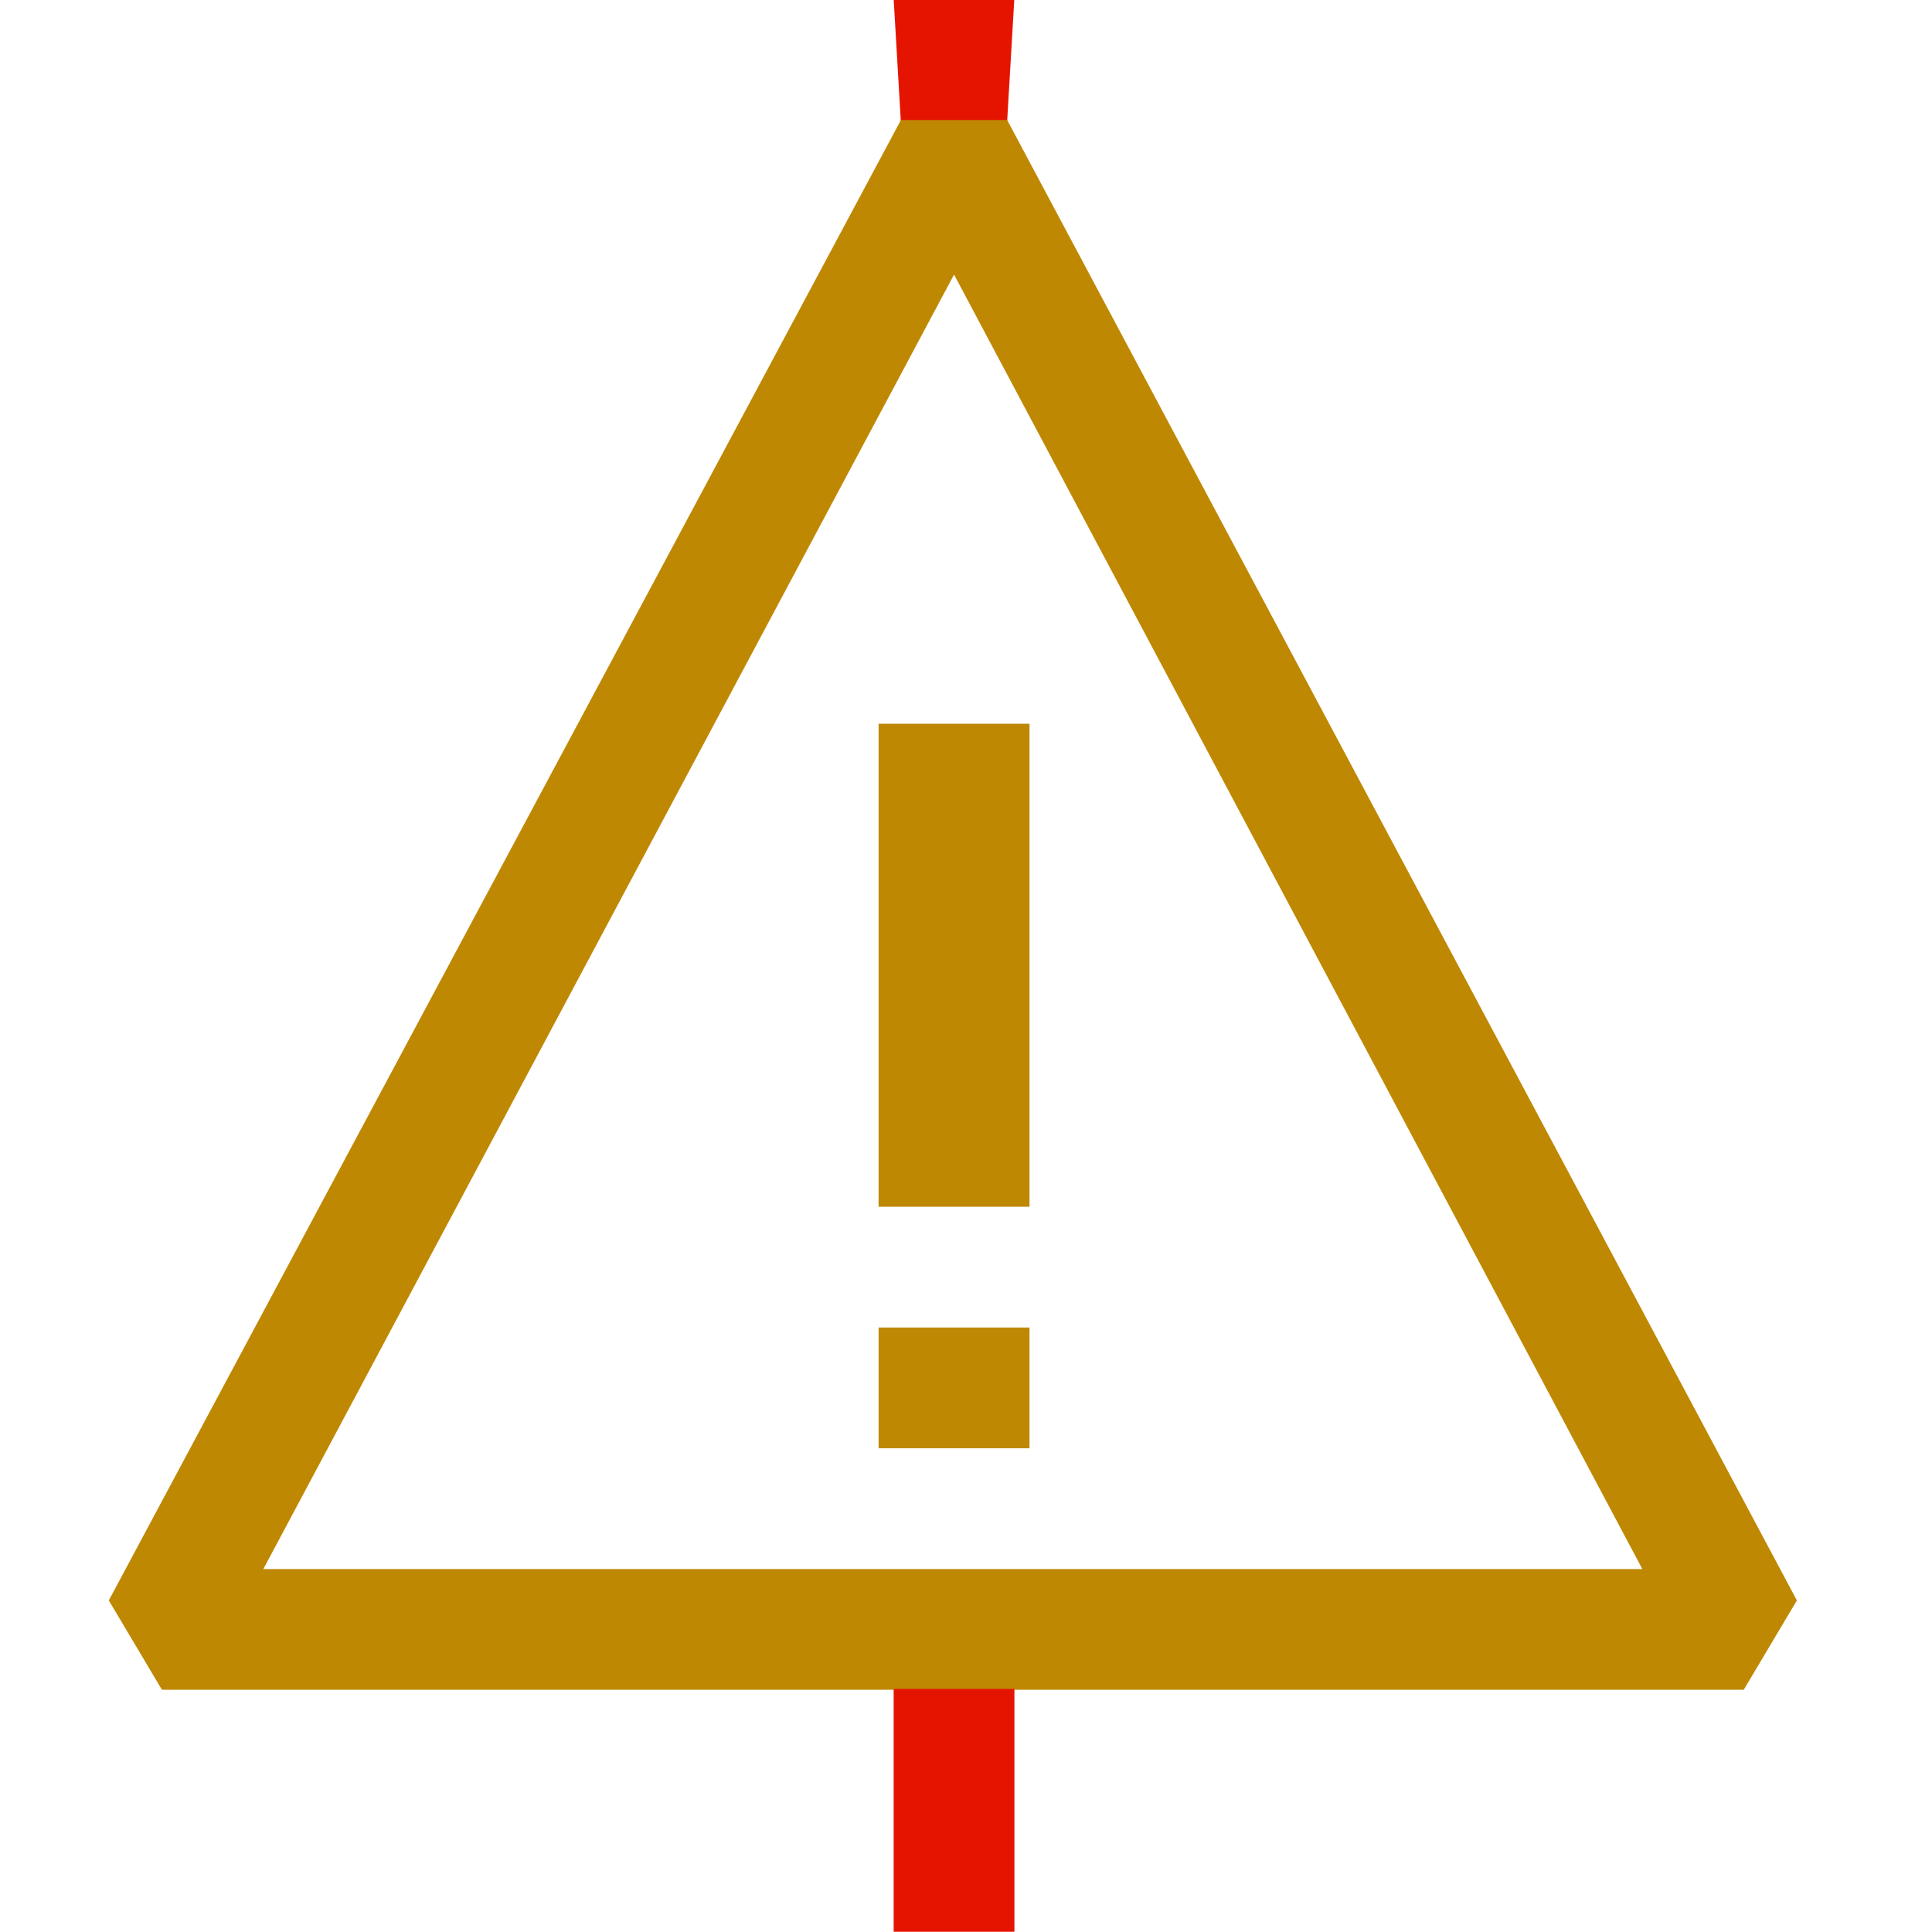
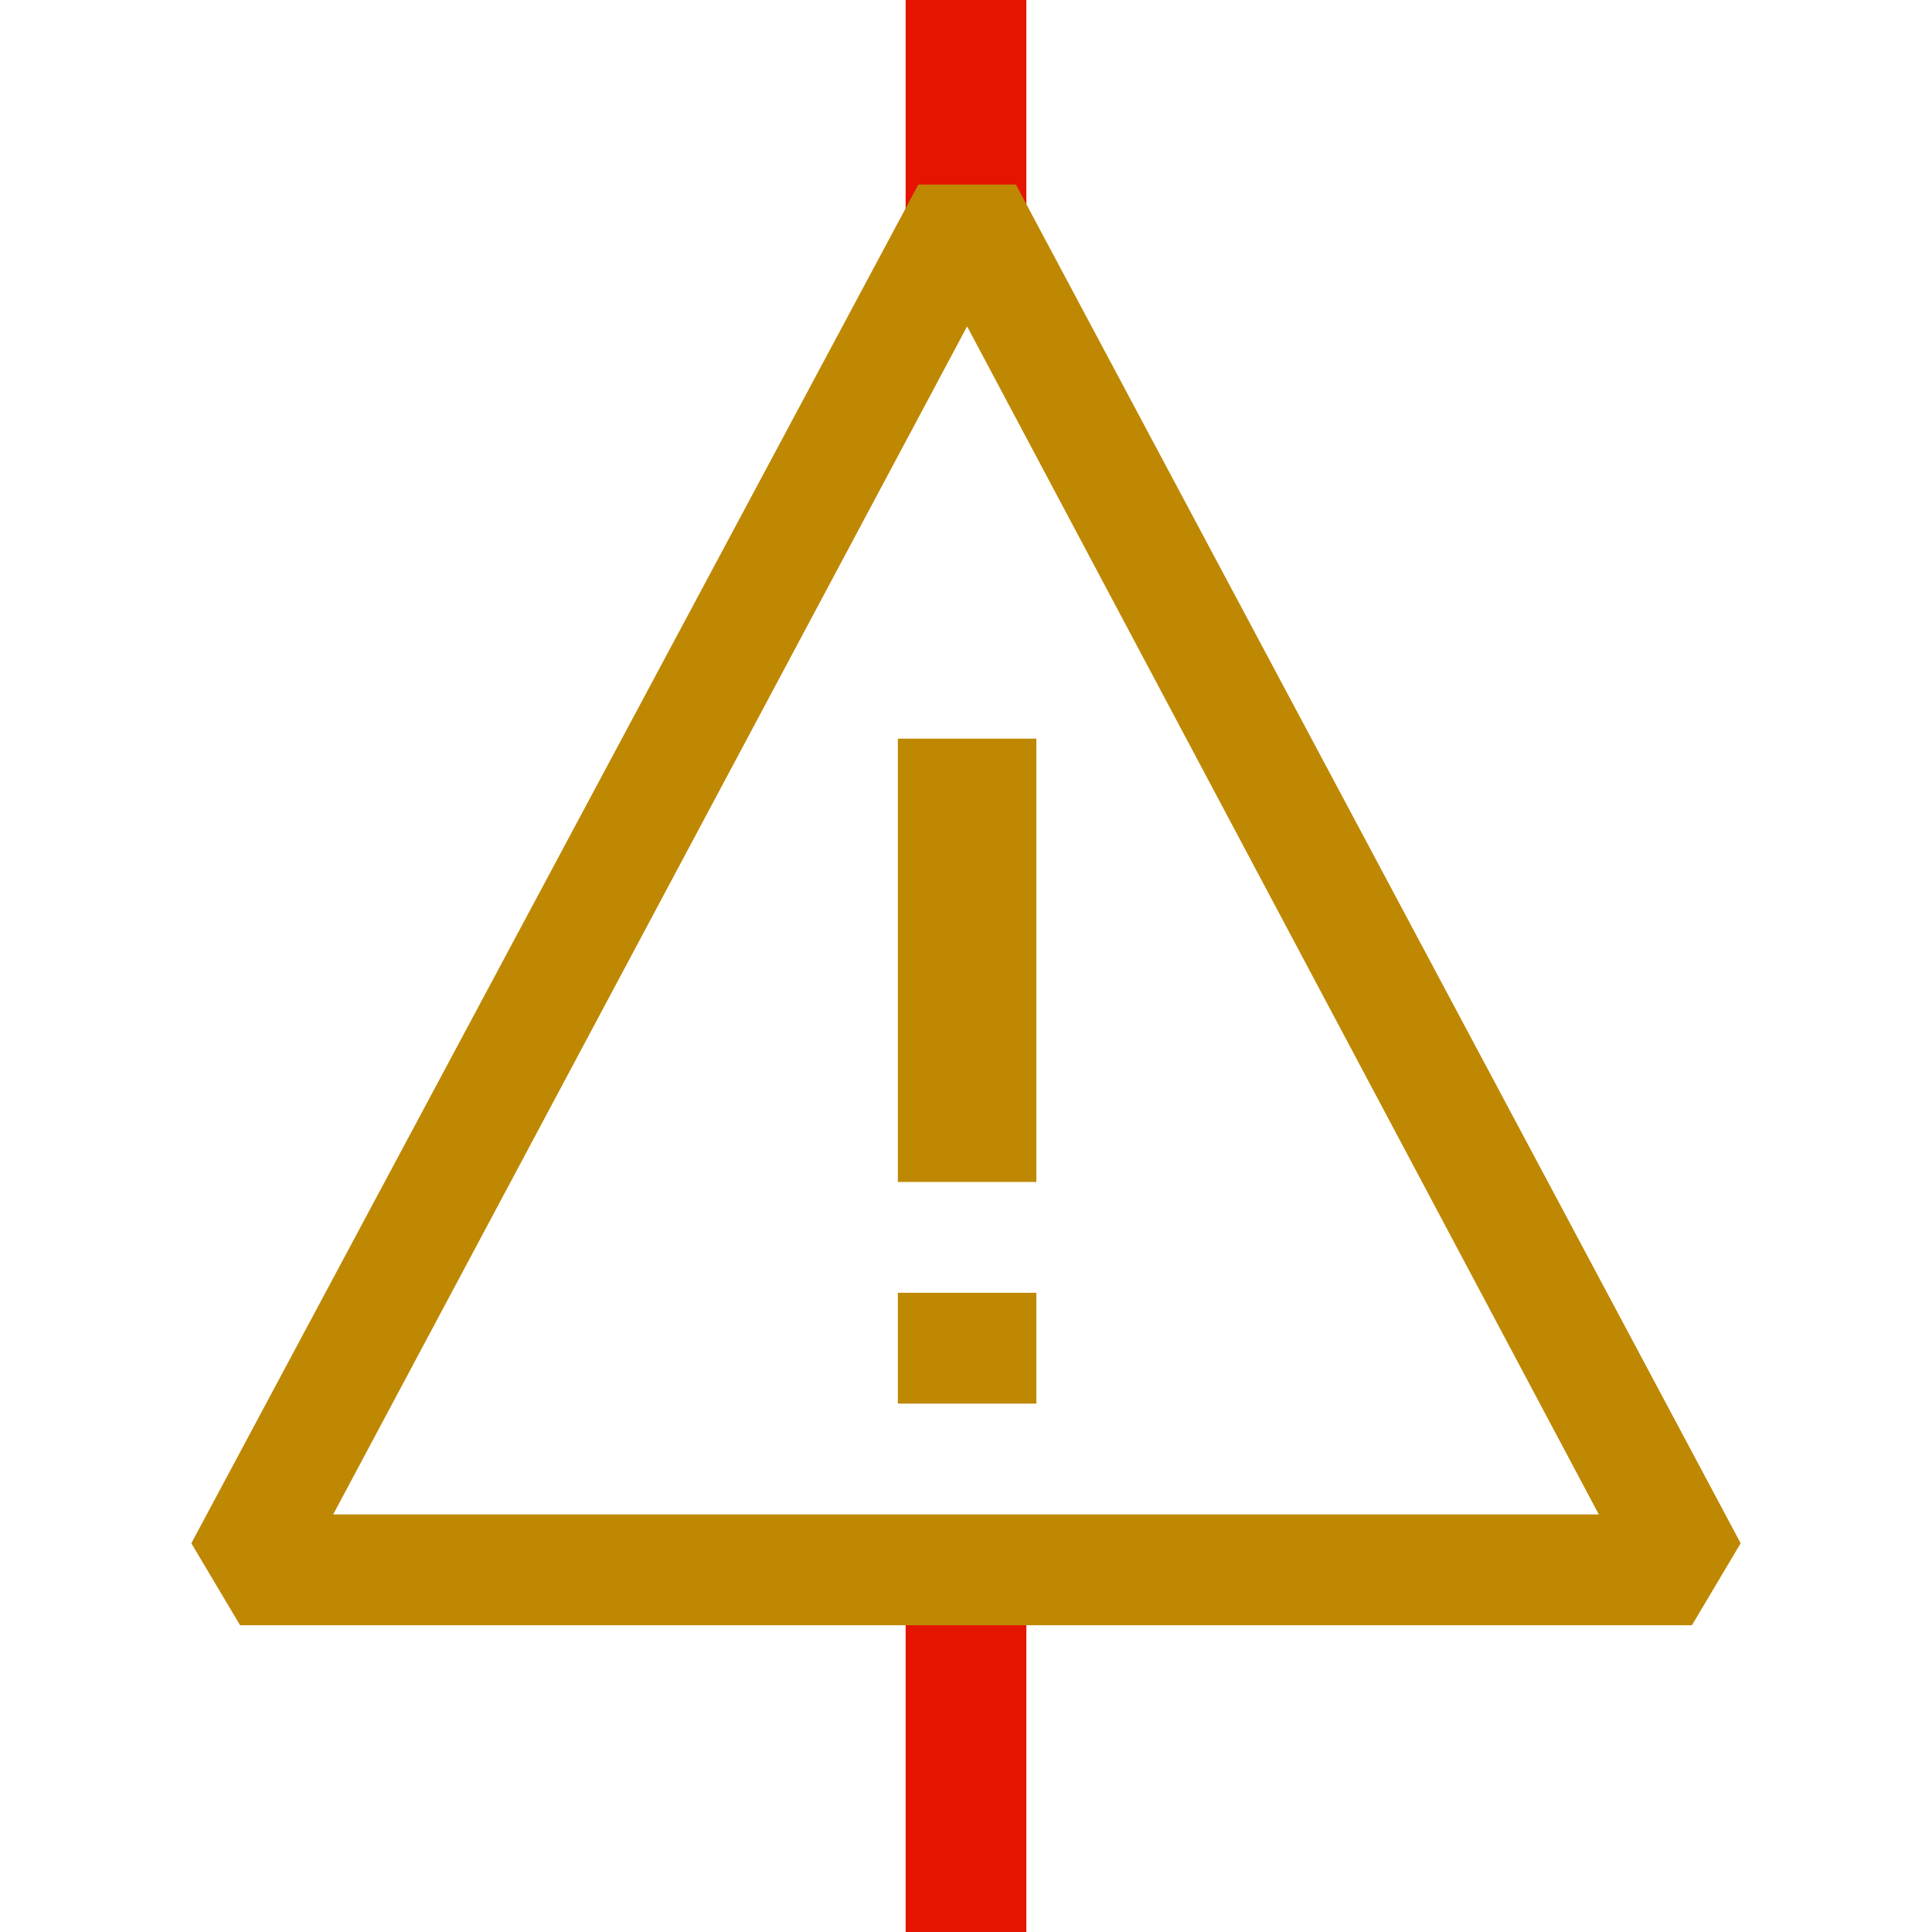
<svg xmlns="http://www.w3.org/2000/svg" width="16" height="16" viewBox="0 0 16 16" fill="currentColor" version="1.1" id="svg1">
-   <defs id="defs1" />
-   <path d="M 7.401,-0.006 7.471,1.188 h 0.859 l 0.07,-1.193 z" style="fill:#e51400;fill-opacity:1;stroke-width:1.138" id="path3" />
-   <path fill-rule="evenodd" clip-rule="evenodd" d="m 7.461,0.994 h 0.88 l 6.54,12.26 -0.44,0.74 H 1.341 l -0.44,-0.74 z m 0.44,1.28 -5.72,10.72 H 13.601 Z m 0.625,9.72 v -1 h -1.25 v 1 z m -1.25,-2 v -4 h 1.25 v 4 z" id="path1" style="fill:#bf8803;fill-opacity:1;stroke:none;stroke-opacity:1" />
-   <rect style="fill:#e51400;fill-opacity:1;stroke-width:1.209" id="rect1" width="1" height="2.011" x="7.401" y="13.987" />
+   <defs id="defs1">
+     <clipPath clipPathUnits="userSpaceOnUse" id="clipPath2">
+       <rect style="fill:none" id="rect4" width="16" height="16" x="0" y="0" />
+     </clipPath>
+     <clipPath clipPathUnits="userSpaceOnUse" id="clipPath4">
+       <rect style="fill:none" id="rect5" width="16" height="16" x="0" y="0" />
+     </clipPath>
+     <clipPath clipPathUnits="userSpaceOnUse" id="clipPath5">
+       <rect style="fill:none" id="rect6" width="16" height="16" x="0" y="0" />
+     </clipPath>
+     <clipPath clipPathUnits="userSpaceOnUse" id="clipPath6">
+       <rect style="fill:none" id="rect7" width="16" height="16" x="0" y="0" />
+     </clipPath>
+     <clipPath clipPathUnits="userSpaceOnUse" id="clipPath15">
+       <rect style="display:inline;fill:none;stroke-width:1.001" id="rect15" width="16" height="16" x="0" y="0" />
+     </clipPath>
+     <clipPath clipPathUnits="userSpaceOnUse" id="clipPath14">
+       <rect style="display:inline;fill:none;stroke-width:1.001" id="rect14" width="16" height="16" x="0" y="0" />
+     </clipPath>
+     <clipPath clipPathUnits="userSpaceOnUse" id="clipPath13">
+       <rect style="display:inline;fill:none;stroke-width:1.001" id="rect13" width="16" height="16" x="0" y="0" />
+     </clipPath>
+     <clipPath clipPathUnits="userSpaceOnUse" id="clipPath12">
+       <rect style="display:inline;fill:none;stroke-width:1.001" id="rect12" width="16" height="16" x="0" y="0" />
+     </clipPath>
+   </defs>
+   <rect style="fill:#e51400;fill-opacity:1;stroke-width:1.304" id="rect1-7" width="1" height="2.337" x="7.5" y="-0.082" clip-path="url(#clipPath6)" transform="scale(1,1.193508)" />
+   <rect style="fill:#e51400;fill-opacity:1;stroke-width:1.661" id="rect1" width="1" height="3.791" x="7.5" y="13.003" clip-path="url(#clipPath4)" transform="matrix(1,0,0,1.140744,0,-2.251904)" />
+   <path fill-rule="evenodd" clip-rule="evenodd" d="M 7.57,0.994 H 8.45 l 6.54,12.26 -0.44,0.74 H 1.45 L 1.01,13.254 Z m 0.44,1.28 -5.72,10.72 H 13.71 Z m 0.625,9.72 v -1 h -1.25 v 1 z m -1.25,-2 v -4 h 1.25 v 4 z" id="path1" style="fill:#bf8803;fill-opacity:1;stroke:none;stroke-opacity:1" clip-path="url(#clipPath2)" transform="matrix(0.9178077,0,0,0.9178077,0.6575385,0.6159883)" />
</svg>
